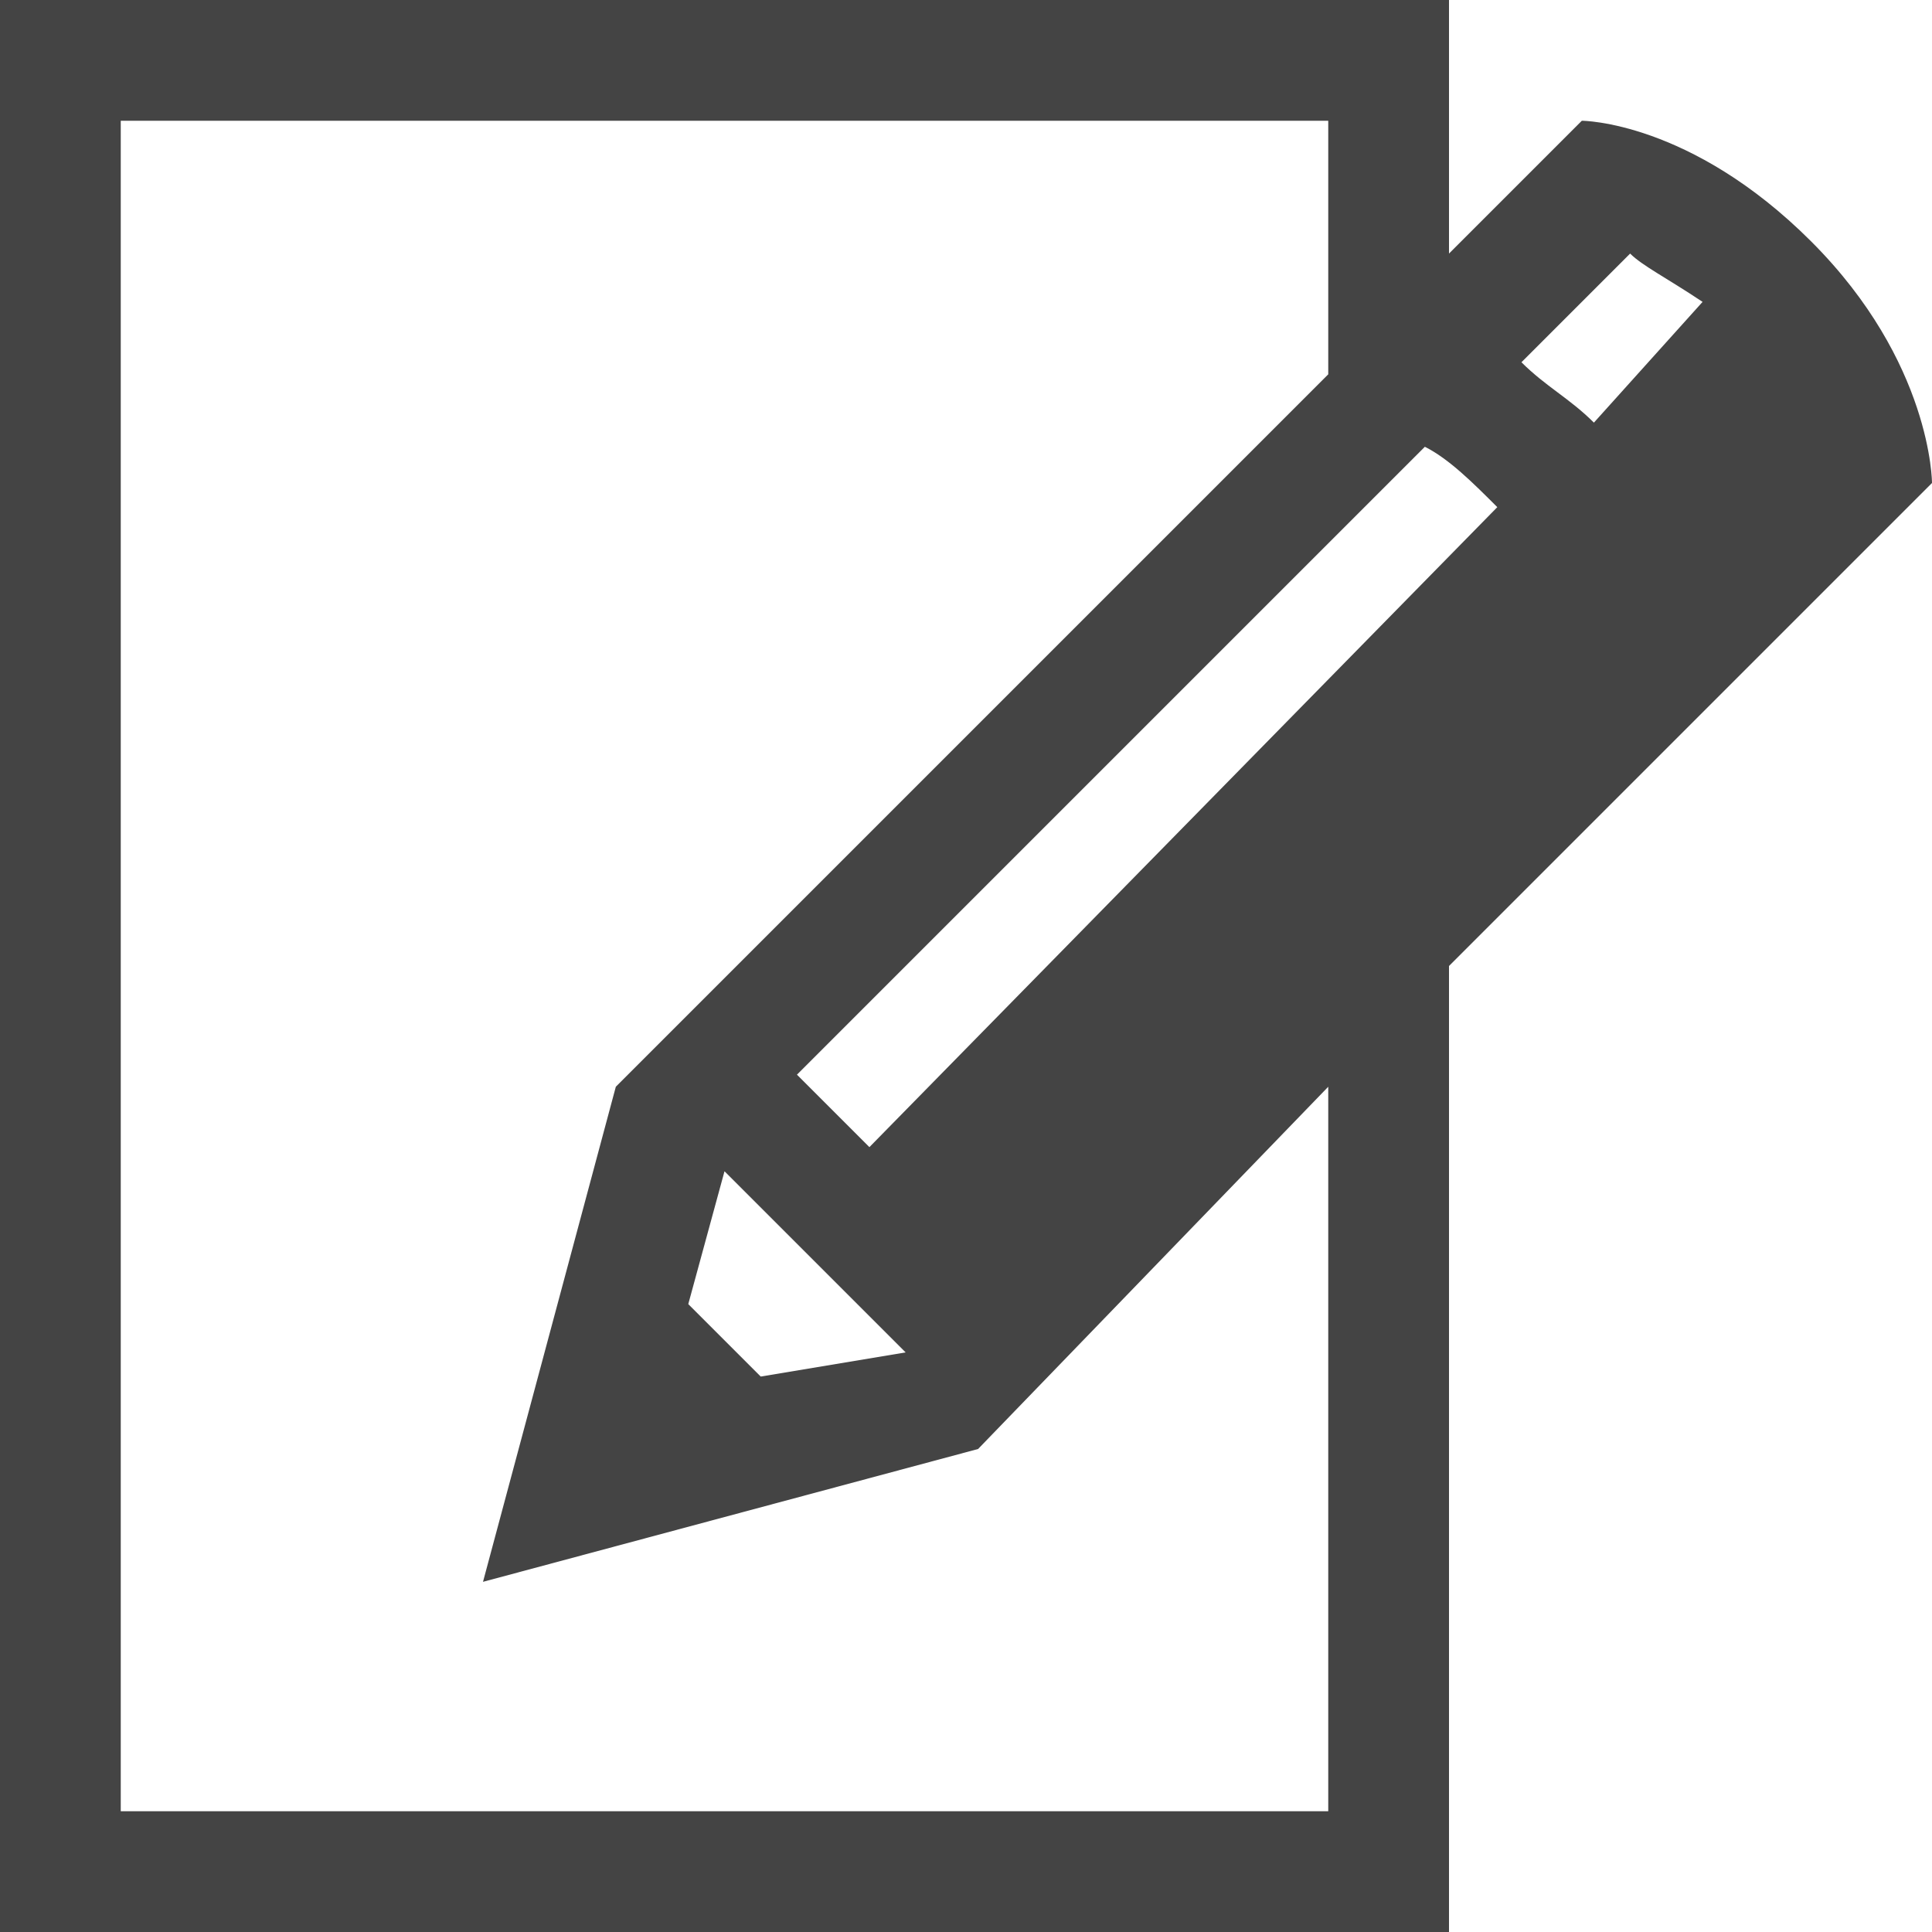
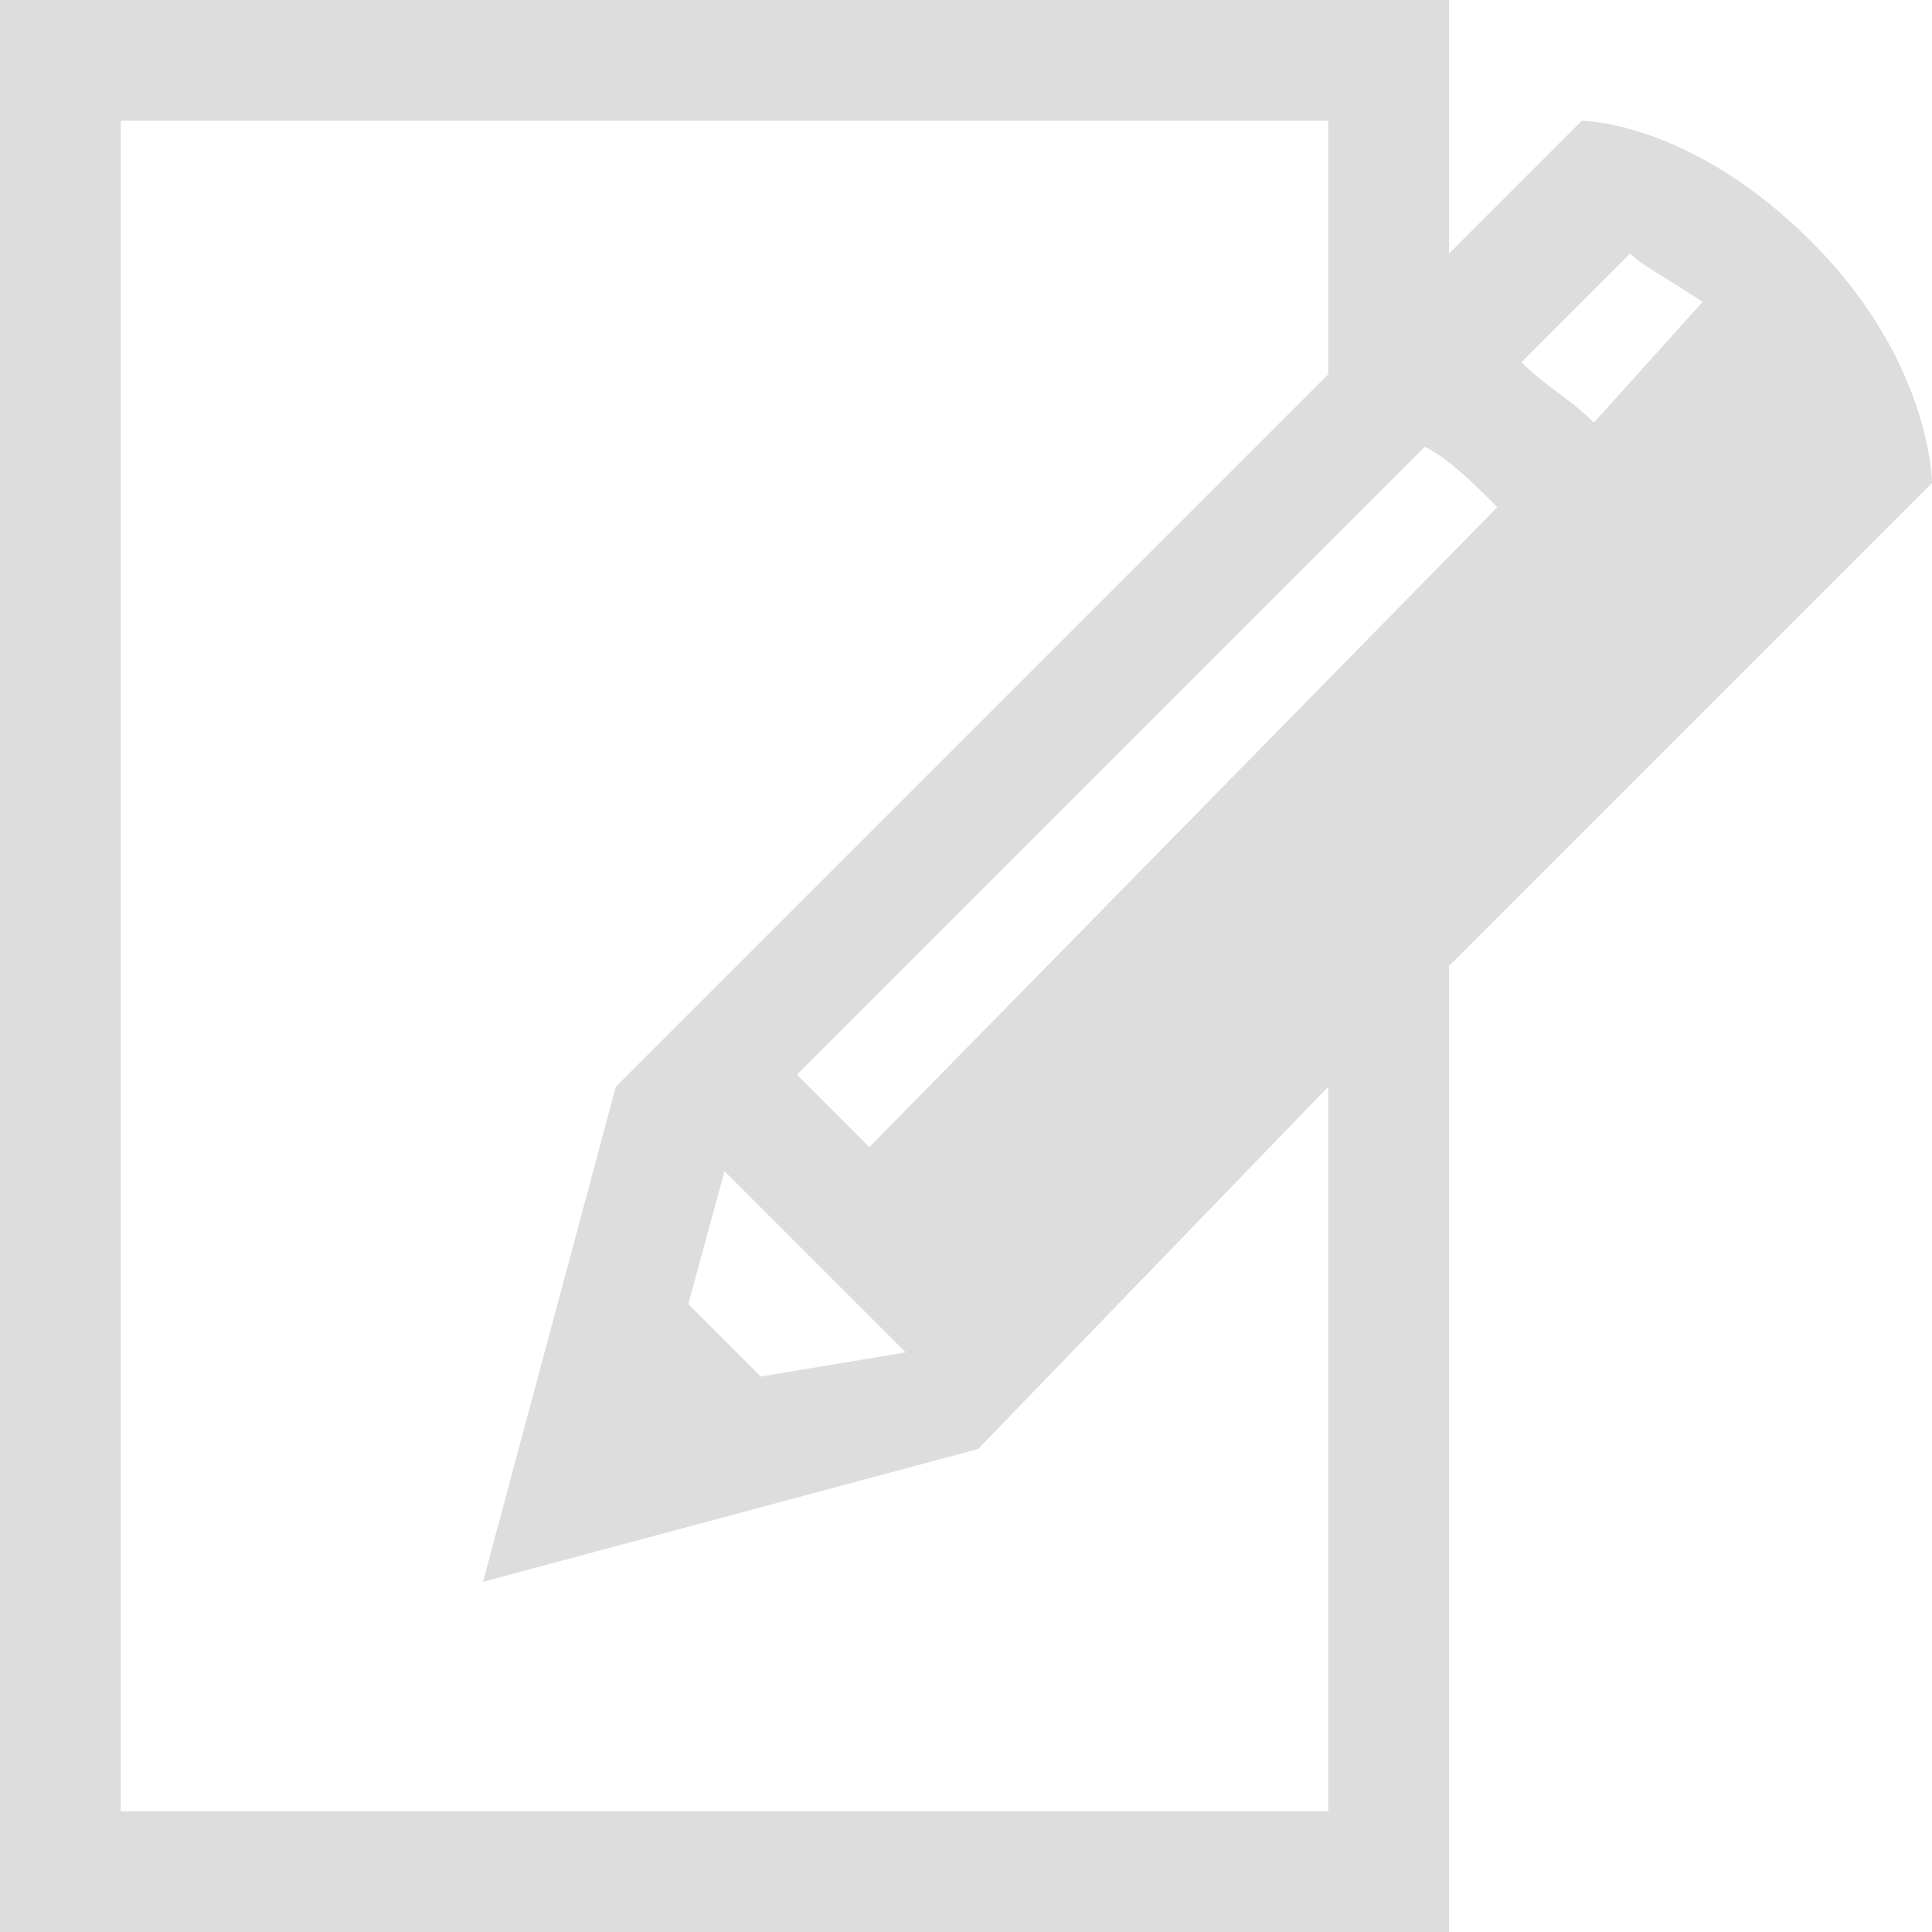
<svg xmlns="http://www.w3.org/2000/svg" version="1.1" width="16" height="16" viewBox="0 0 16 16">
-   <path fill="#444444" d="M16 4c0 0 0-1-1-2s-1.9-1-1.9-1l-1.1 1.1v-2.1h-12v16h12v-8l4-4zM6.3 11.4l-0.6-0.6 0.3-1.1 1.5 1.5-1.2 0.2zM7.2 9.5l-0.6-0.6 5.2-5.2c0.2 0.1 0.4 0.3 0.6 0.5zM14.1 2.5l-0.9 1c-0.2-0.2-0.4-0.3-0.6-0.5l0.9-0.9c0.1 0.1 0.3 0.2 0.6 0.4zM11 15h-10v-14h10v2.1l-5.9 5.9-1.1 4.1 4.1-1.1 2.9-3v6z" />
+   <path fill="#dddddd" d="M16 4c0 0 0-1-1-2s-1.9-1-1.9-1l-1.1 1.1v-2.1h-12v16h12v-8l4-4zM6.3 11.4l-0.6-0.6 0.3-1.1 1.5 1.5-1.2 0.2zM7.2 9.5l-0.6-0.6 5.2-5.2c0.2 0.1 0.4 0.3 0.6 0.5zM14.1 2.5l-0.9 1c-0.2-0.2-0.4-0.3-0.6-0.5l0.9-0.9c0.1 0.1 0.3 0.2 0.6 0.4zM11 15h-10v-14h10v2.1l-5.9 5.9-1.1 4.1 4.1-1.1 2.9-3v6z" />
</svg>
